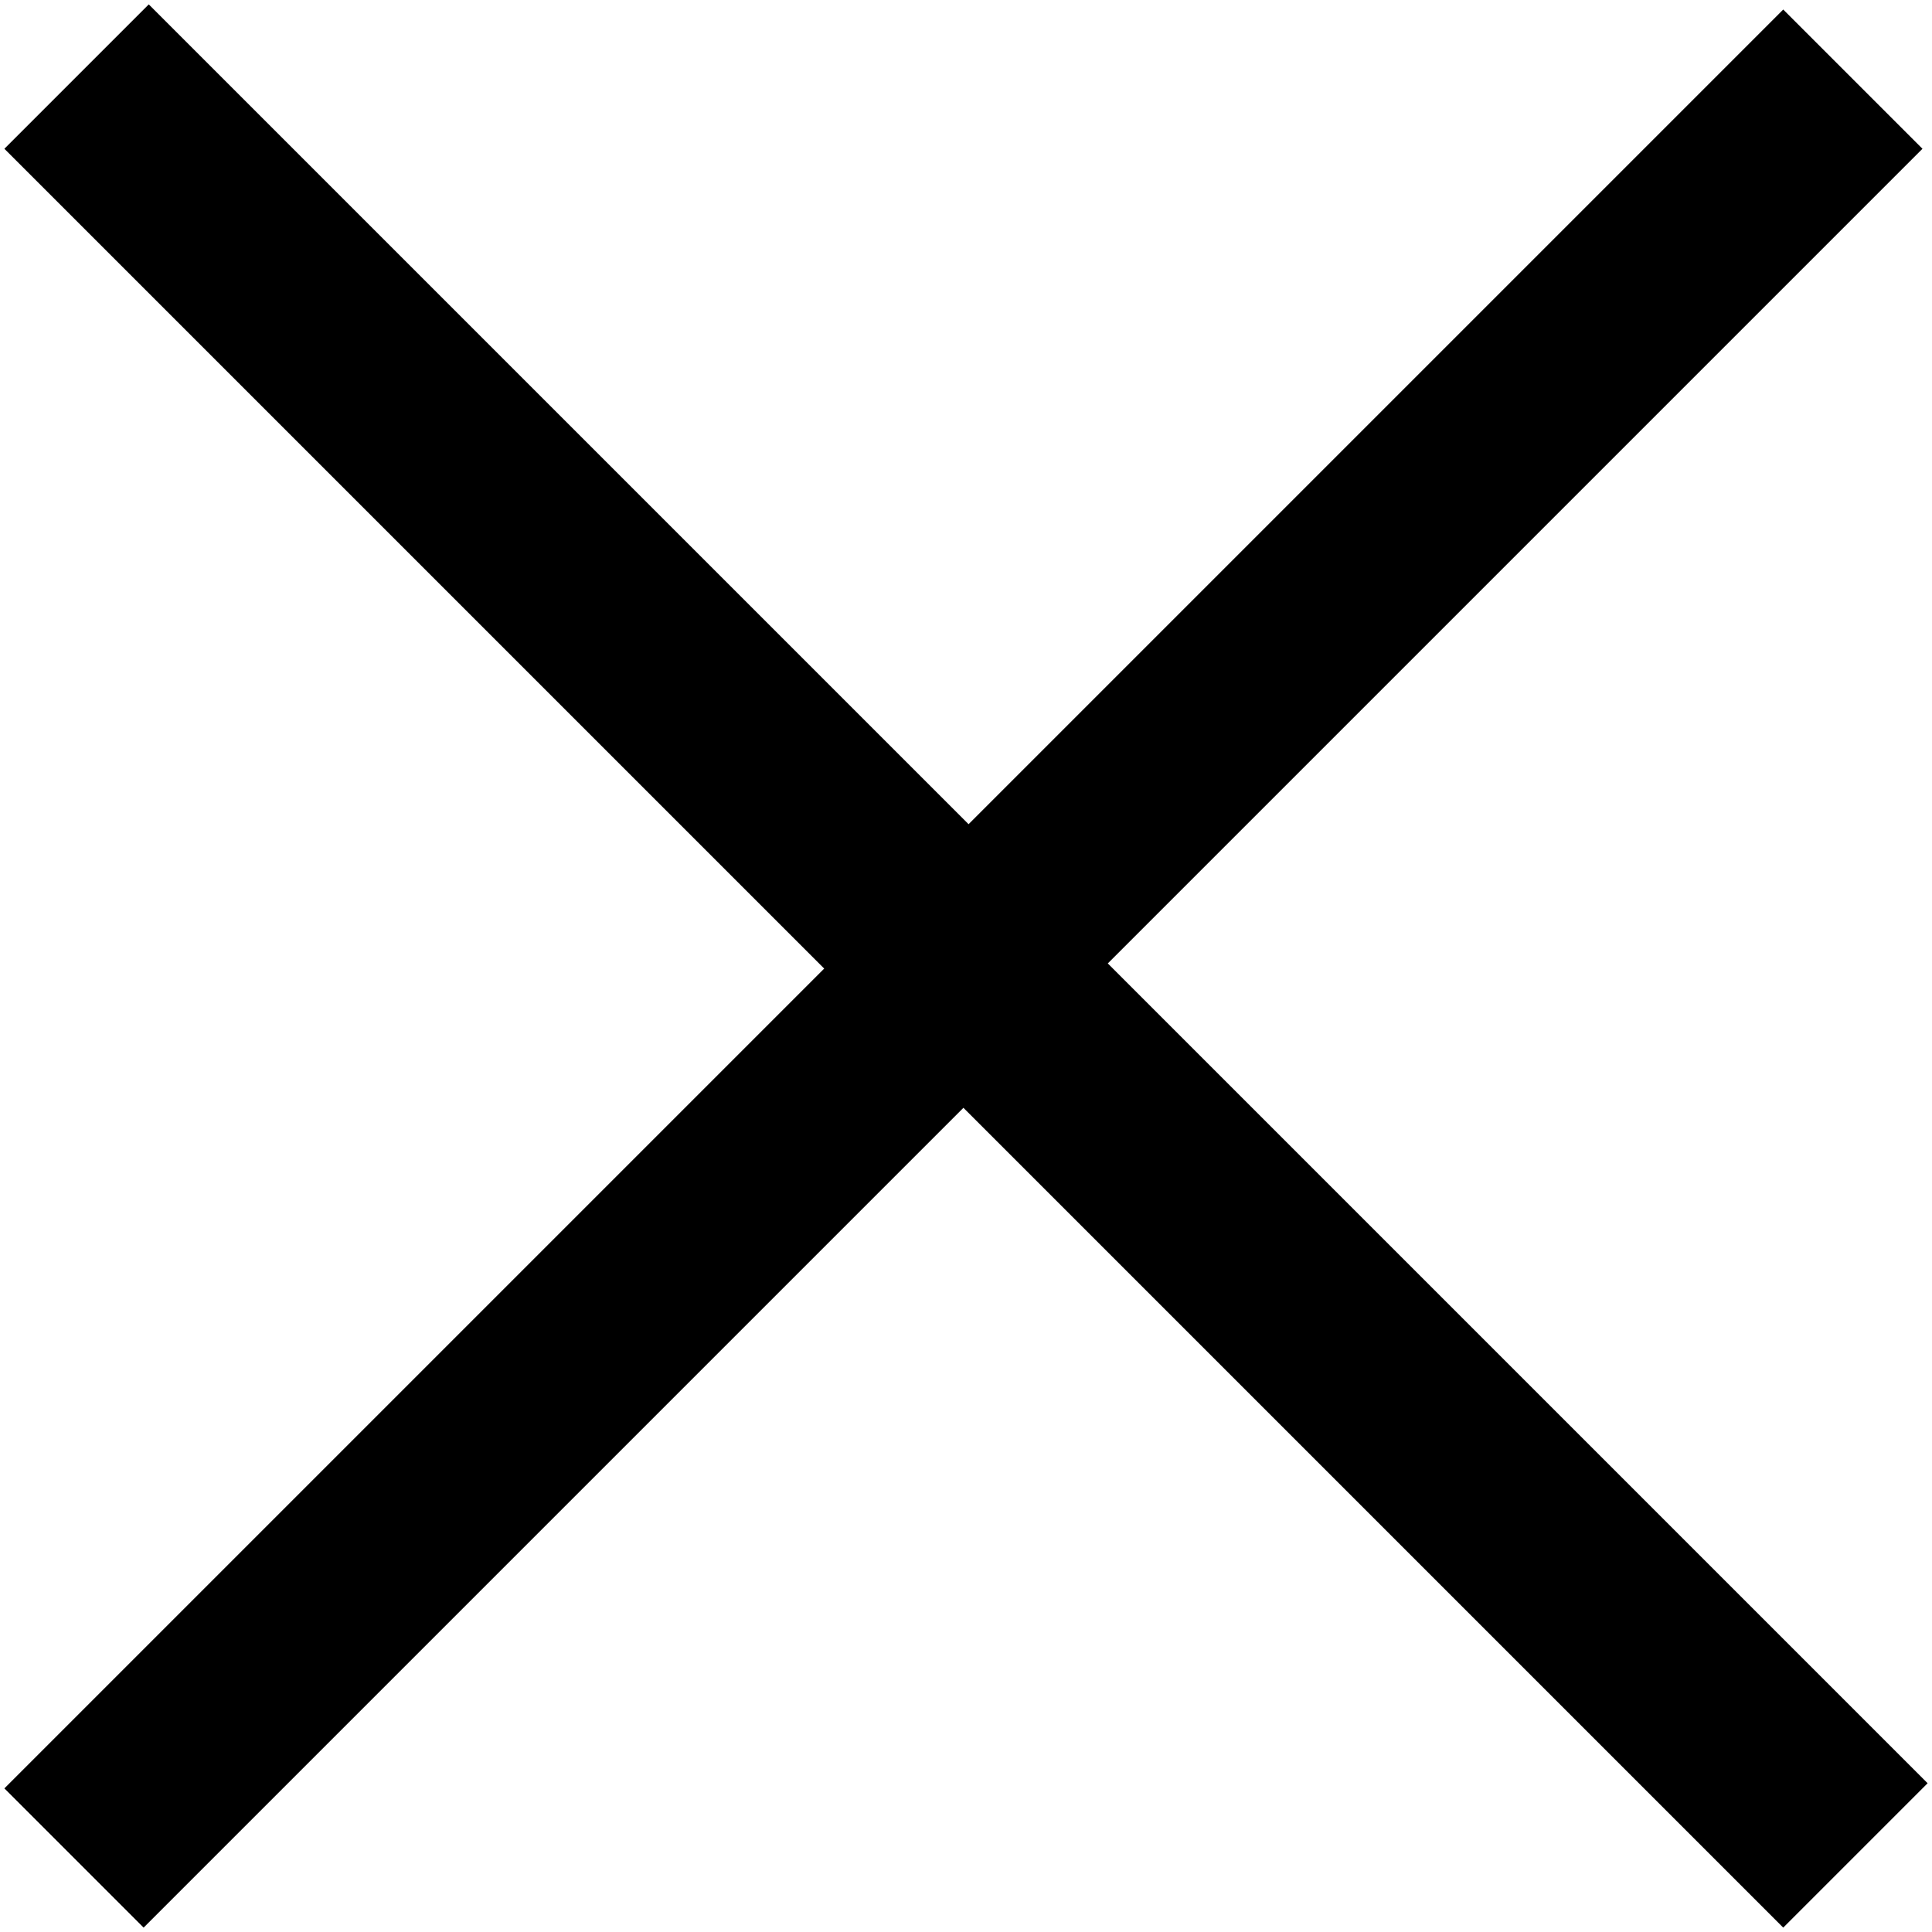
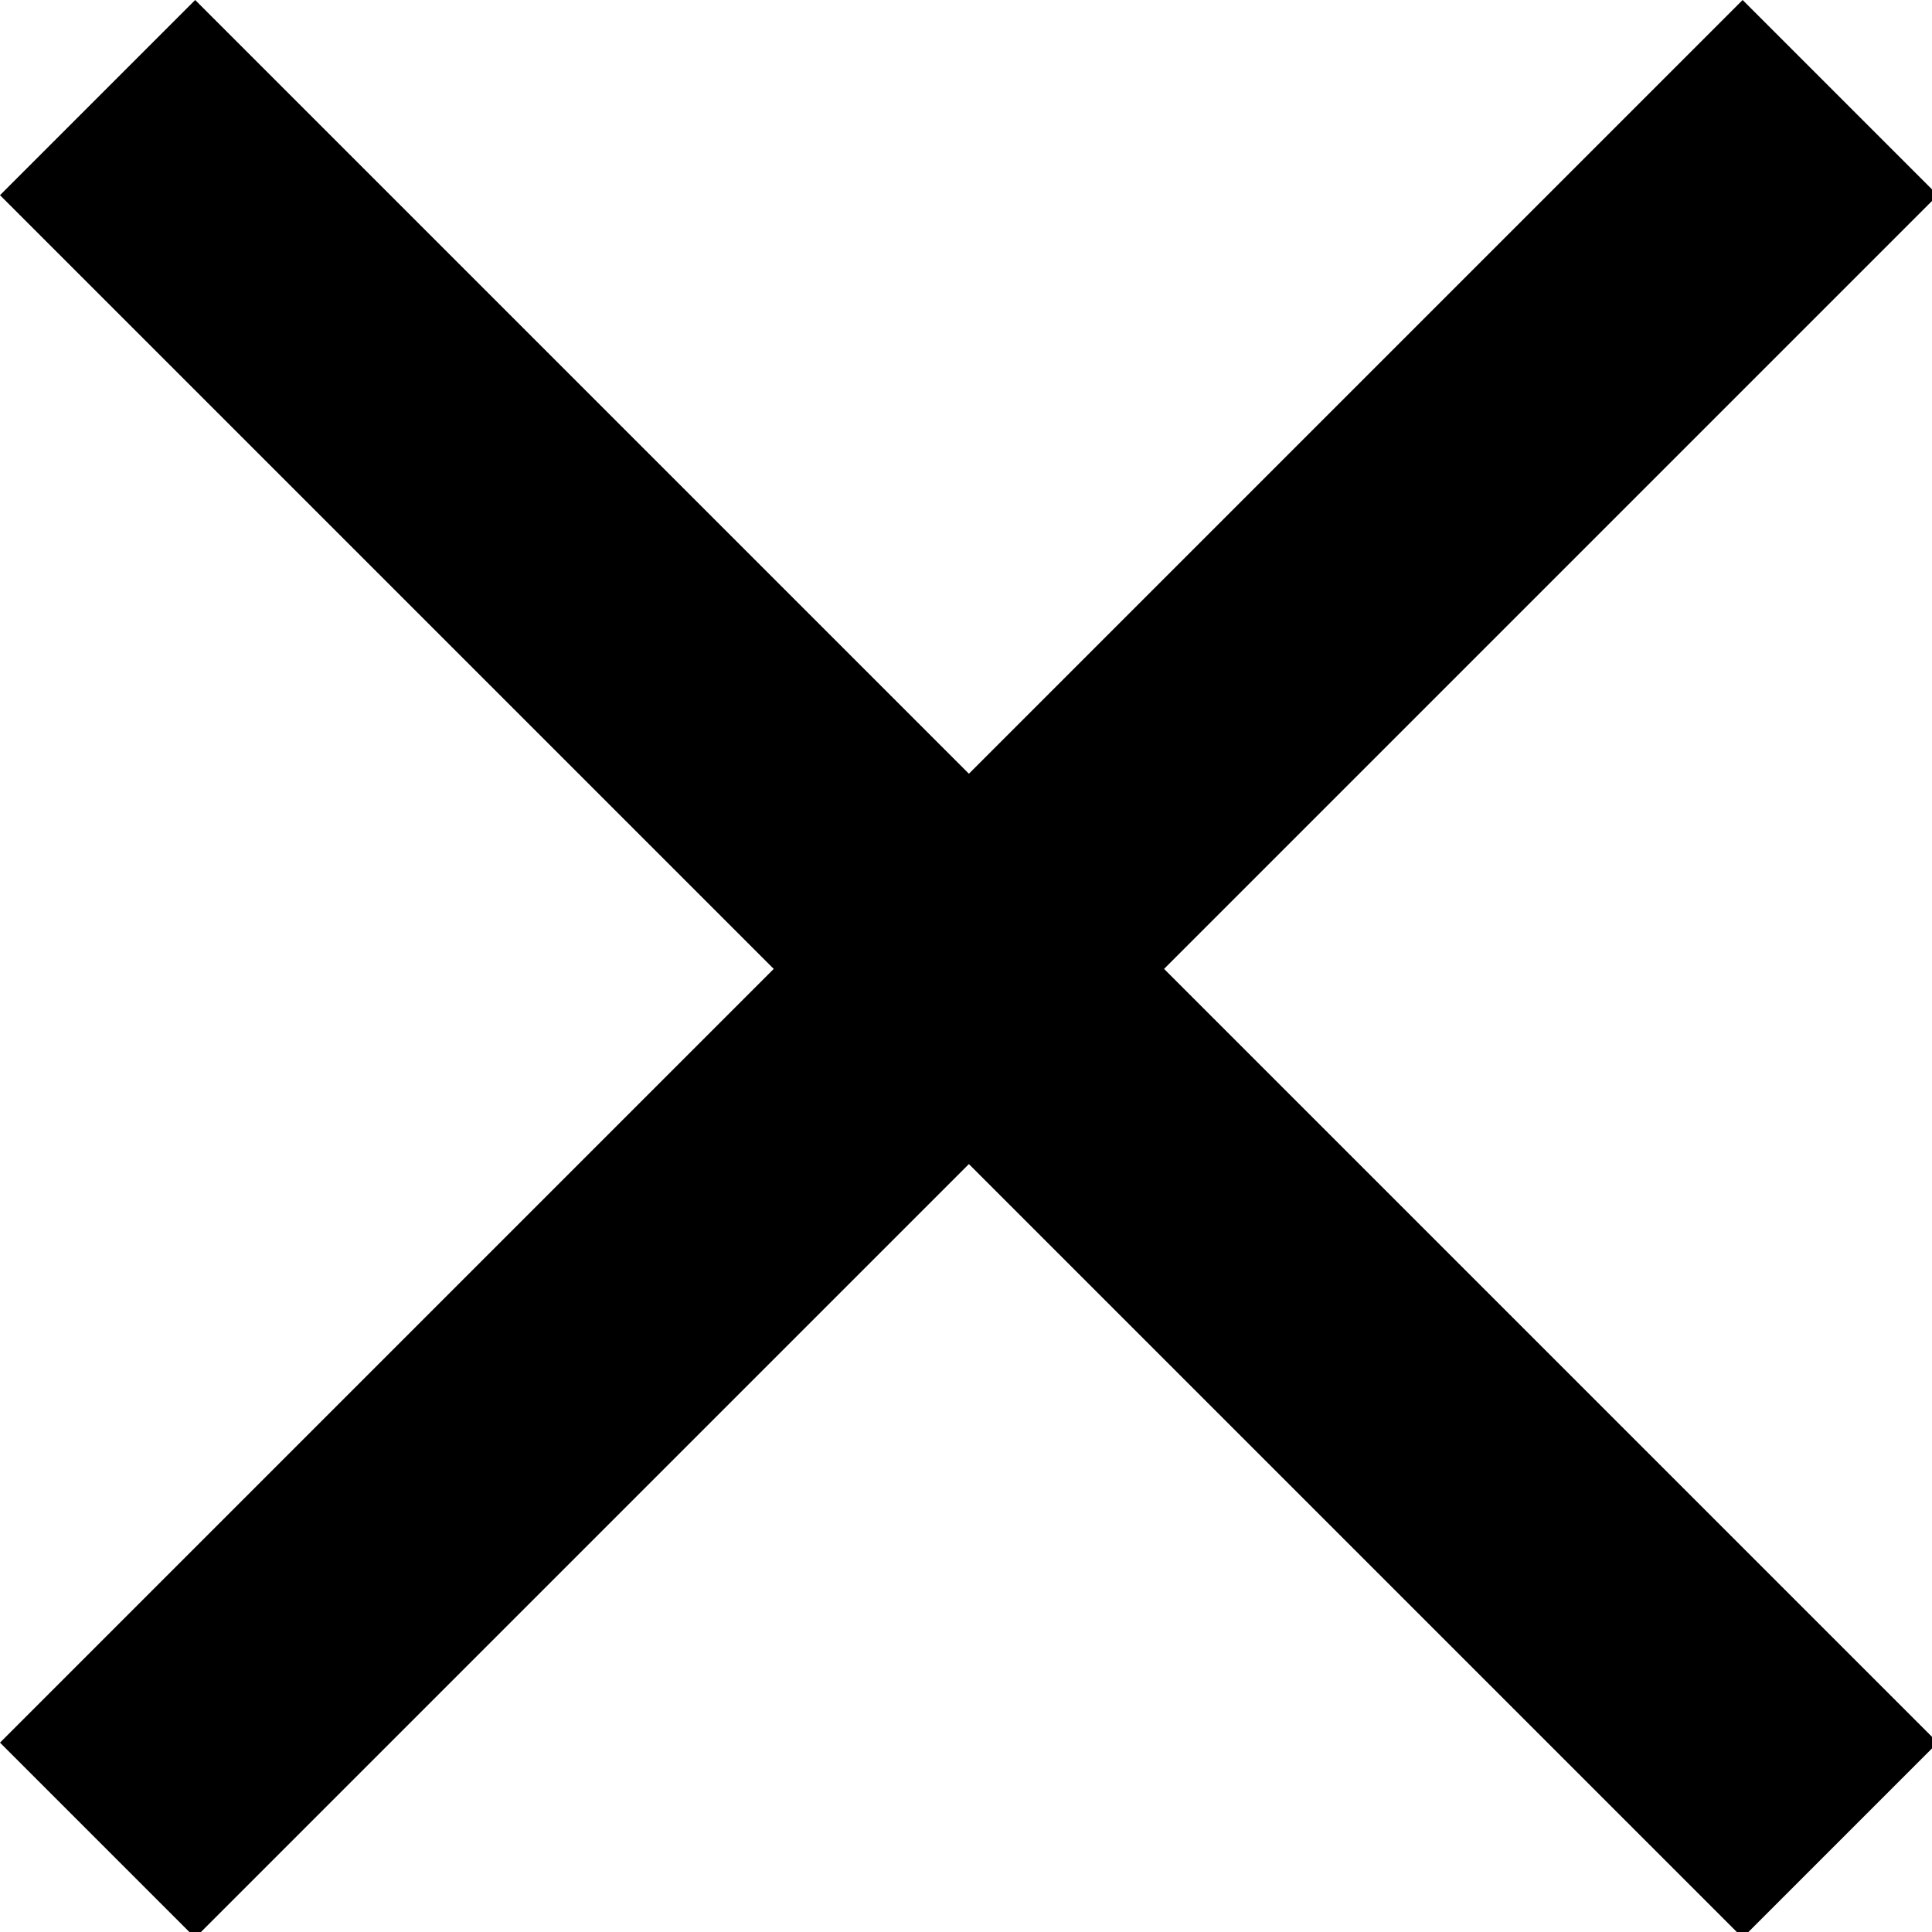
<svg xmlns="http://www.w3.org/2000/svg" version="1.1" id="Layer_1" x="0px" y="0px" width="48px" height="48px" viewBox="0 0 48 48" enableBackground="new 0 0 48 48" xml:space="preserve">
+   <path d="M48.144,4.849L43.295,0L24.072,19.223L4.849,0L0,4.849l19.223,19.223L0,43.295l4.849,4.849l19.223-19.223l19.223,19.223  l4.849-4.849L28.921,24.072L48.144,4.849z" />
  <path fill="none" d="M0,0h48v48H0V0z" />
-   <polygon points="0.109,44.432 20.477,24.064 0.109,3.696 3.696,0.109 24.064,20.477 44.304,0.237 47.763,3.696 27.523,23.936   47.891,44.304 44.304,47.891 23.936,27.523 3.568,47.891 " />
</svg>
